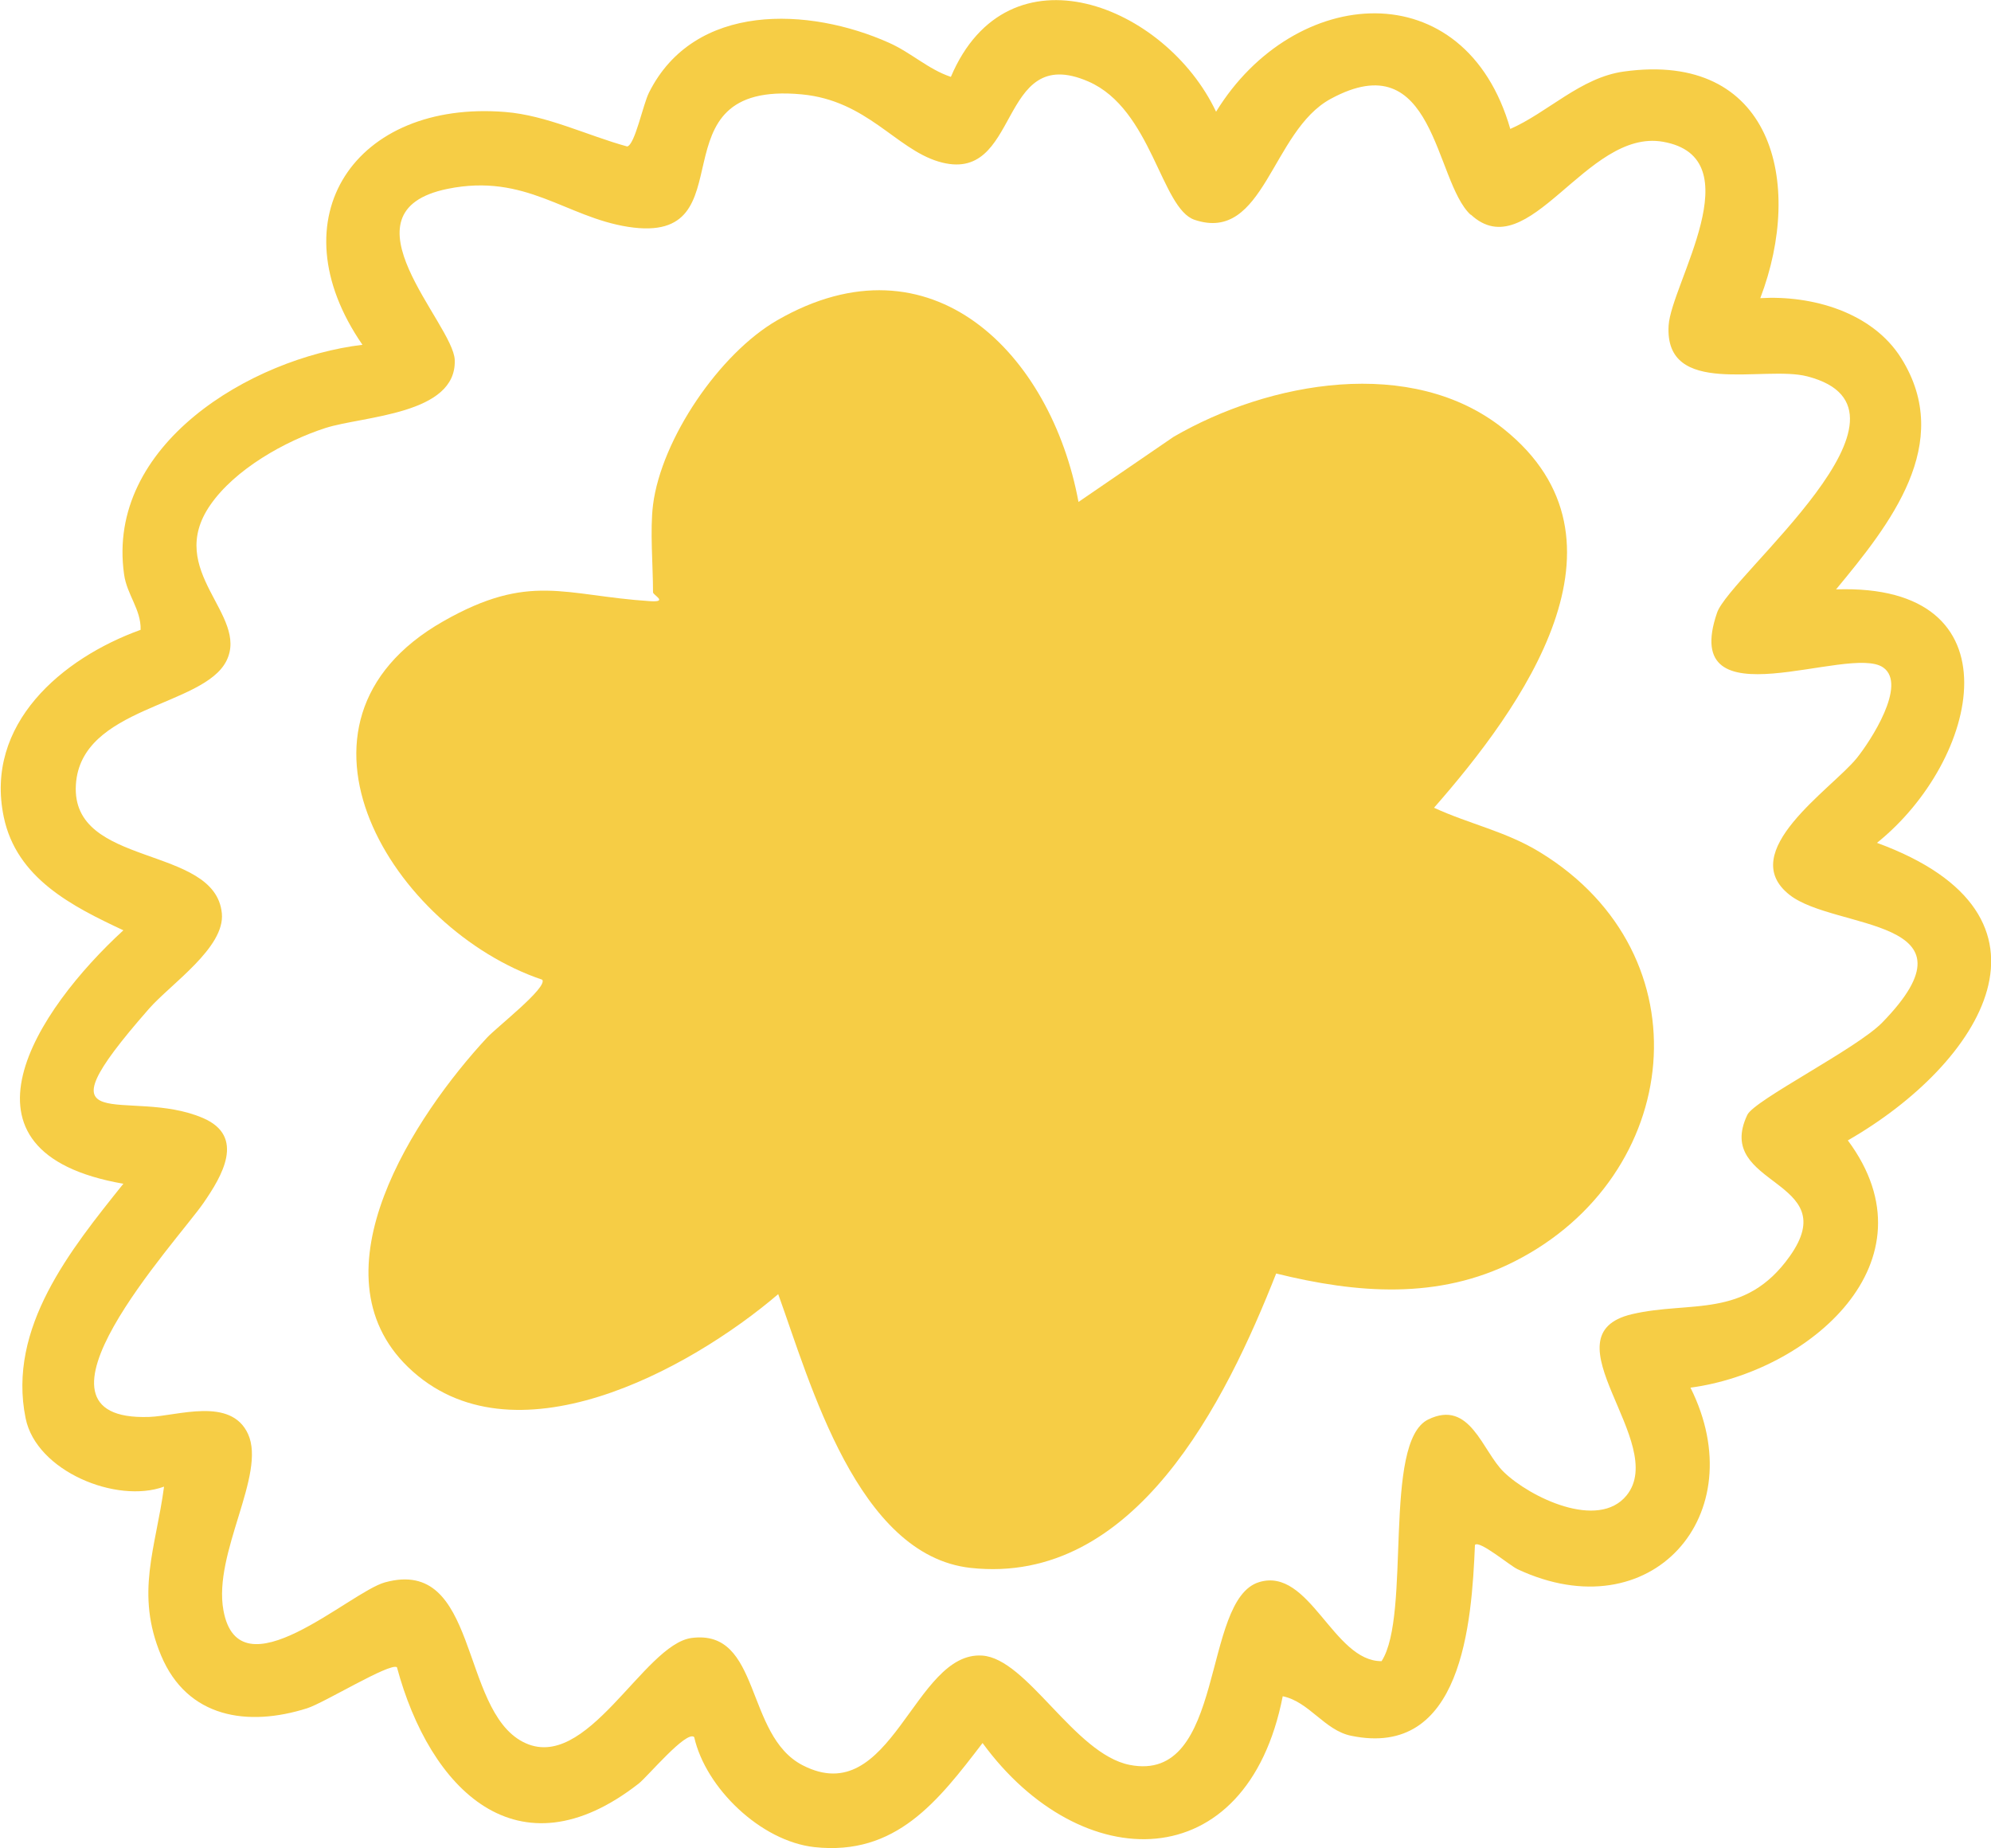
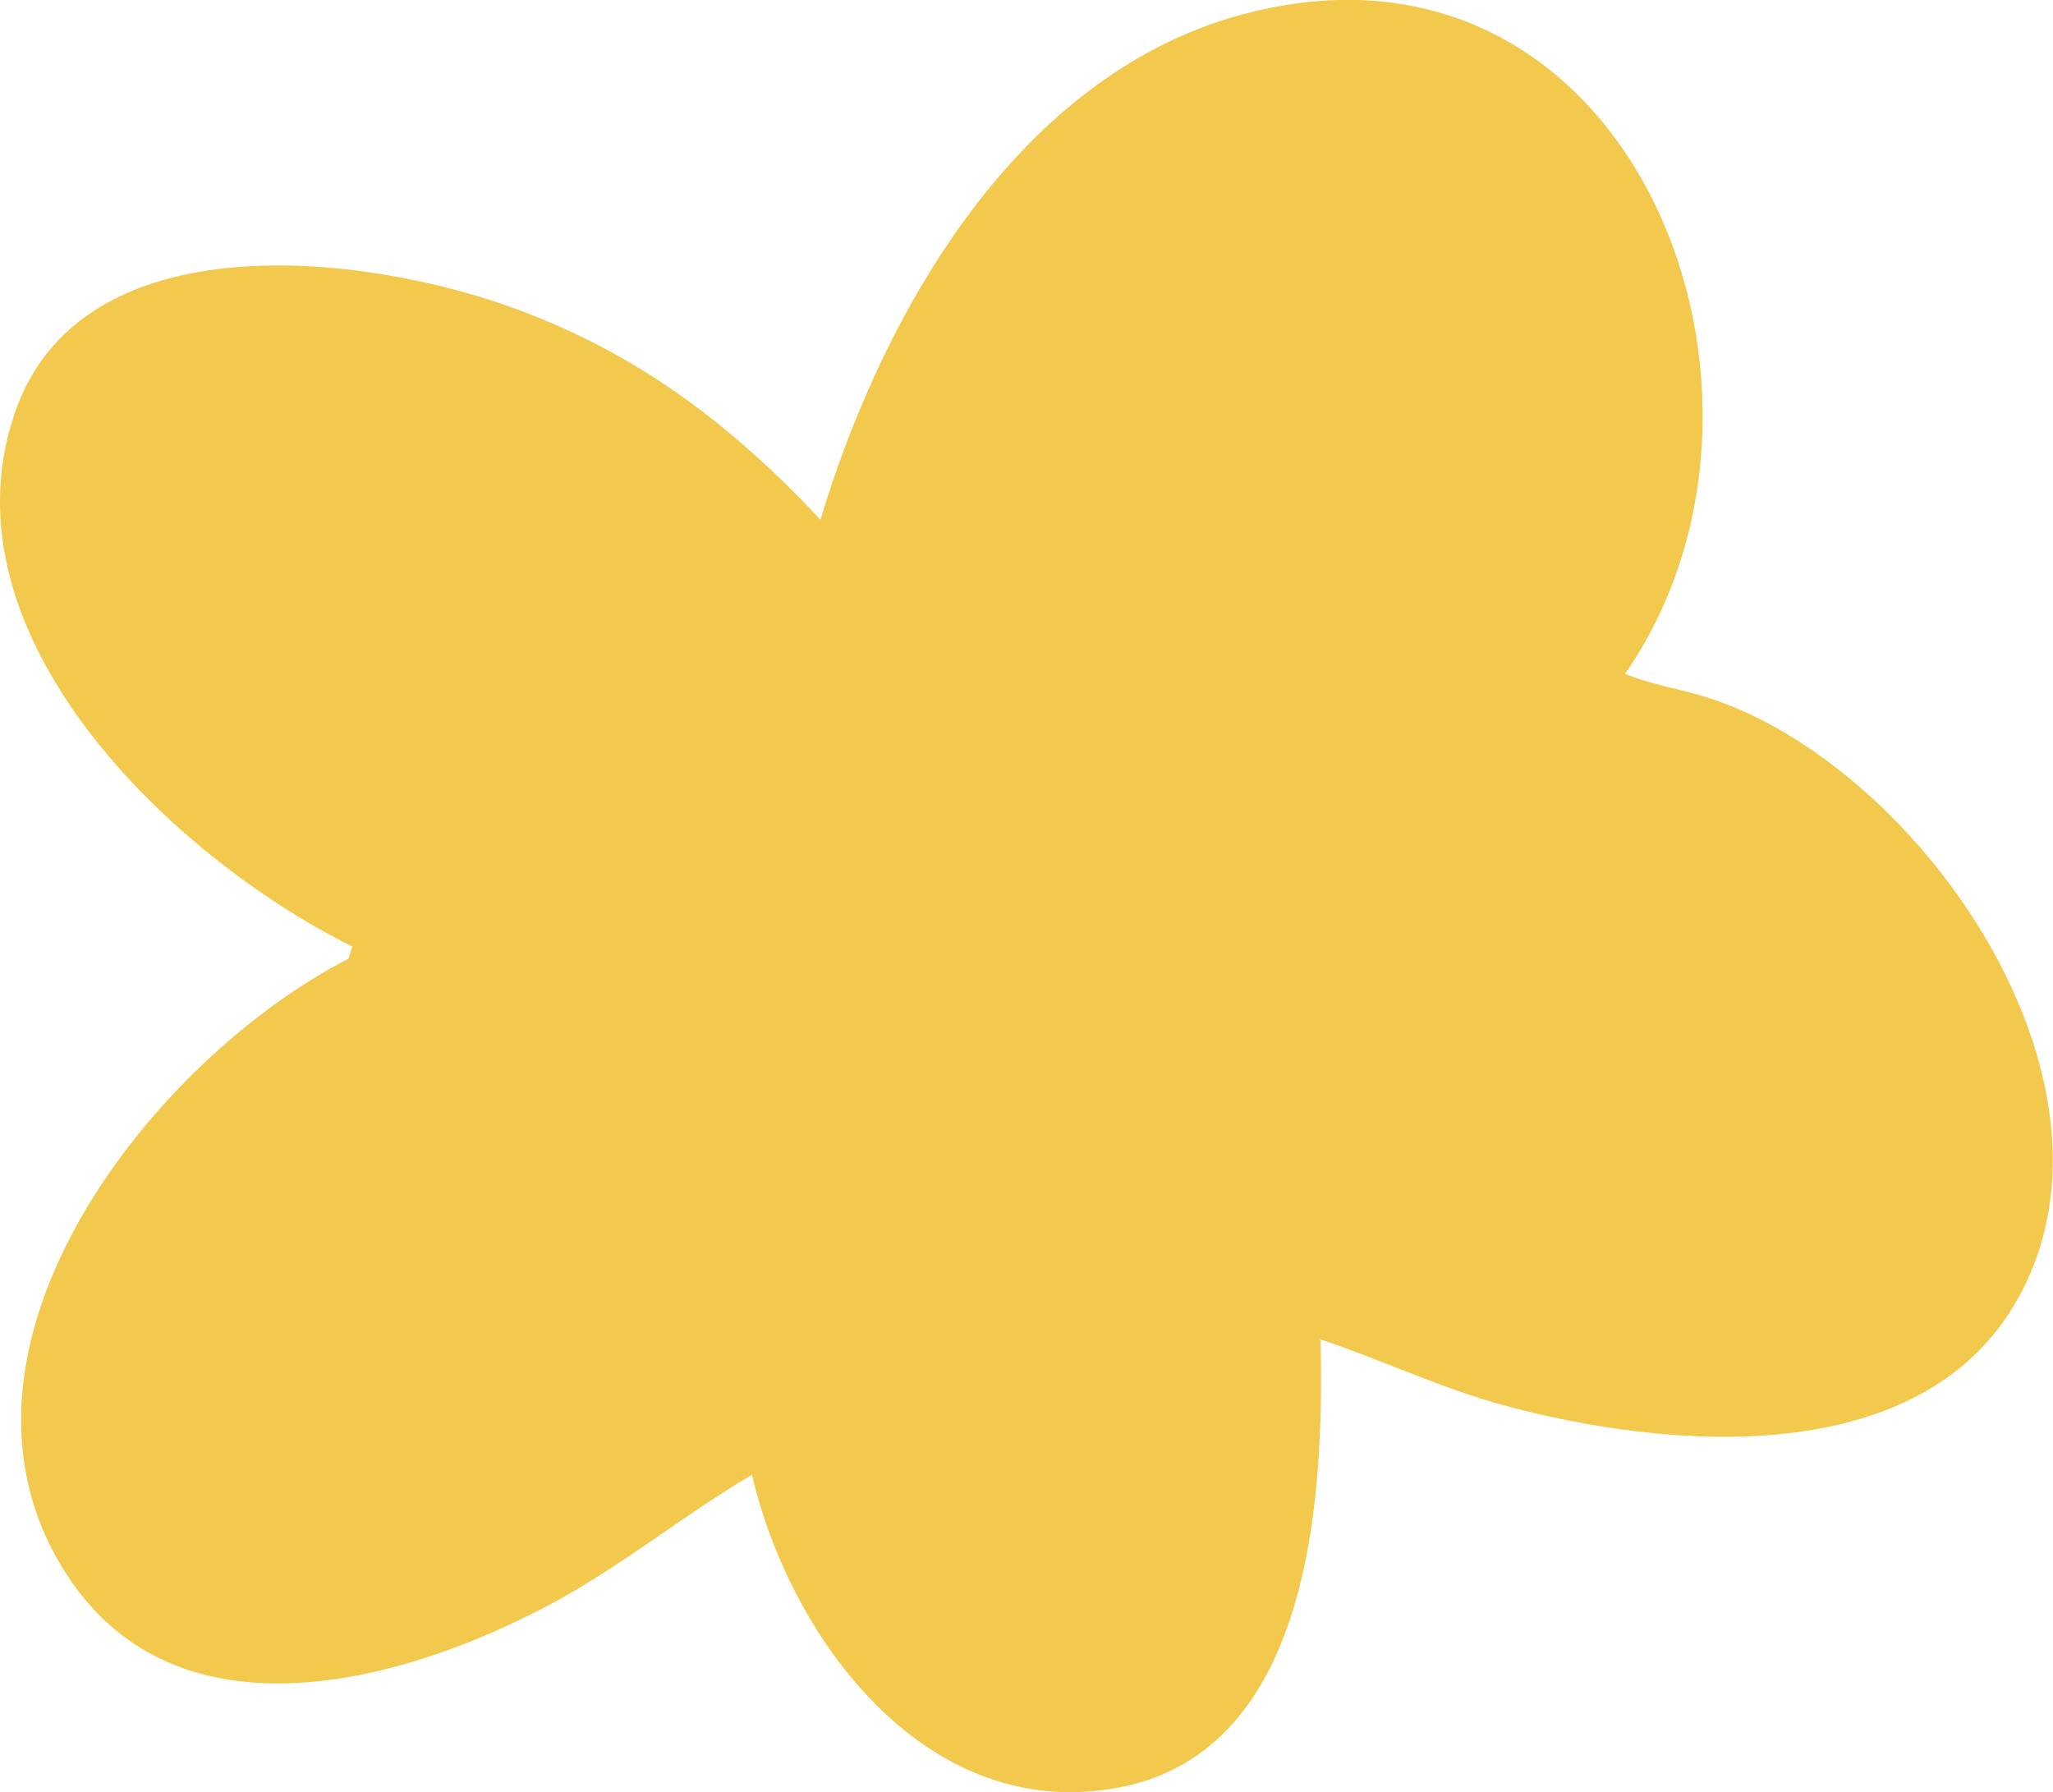
- <svg xmlns="http://www.w3.org/2000/svg" id="Layer_2" viewBox="0 0 163.97 152.16">
+ <svg xmlns="http://www.w3.org/2000/svg" id="Layer_2" version="1.1" viewBox="0 0 167.9 146.5">
+   <defs>
+     <style>
+       .st0 {
+         fill: #f2c94c;
+       }
+     </style>
+   </defs>
  <g id="Layer_1-2">
-     <path d="M124.33,10.64c3.13-1.36,5.84-4.26,9.4-4.75,12.23-1.7,14.87,9.14,11.24,18.66,4.26-.25,9.23,1.15,11.61,4.95,4.39,7.02-.94,13.68-5.37,19.03,15.17-.52,11.85,14.06,3.37,20.87,16.35,5.99,8.63,18.17-2.4,24.5,7.44,10.01-3.26,19.07-12.96,20.36,5.24,10.48-3.24,20.09-14.24,14.95-.64-.3-3.15-2.42-3.51-2-.27,6.46-1.05,17.62-10.21,15.71-2.18-.45-3.45-2.81-5.62-3.25-2.95,15.05-16.63,14.92-24.72,3.85-3.66,4.78-7.13,9.31-13.86,8.57-4.4-.49-8.94-4.85-9.89-9.06-.64-.58-3.83,3.25-4.57,3.83-9.98,7.79-17.21.45-19.91-9.58-.57-.4-6,2.94-7.4,3.38-4.89,1.55-9.86.8-12.02-4.34s-.43-8.85.24-13.91c-3.91,1.43-10.52-1.27-11.4-5.63-1.52-7.46,3.72-13.9,8.05-19.31-14.94-2.6-7.12-14.34,0-20.87-4.21-1.97-8.8-4.28-9.85-9.33-1.6-7.65,4.78-13.07,11.27-15.41.05-1.67-1.13-2.89-1.36-4.56-1.52-10.65,10.4-17.8,19.63-18.91-7.22-10.47-.56-20.16,11.75-19.17,3.42.27,6.77,1.94,10.05,2.84.64-.13,1.3-3.45,1.8-4.44,3.74-7.46,13.18-7.04,19.76-4.1,1.84.82,3.24,2.19,5.1,2.81,4.72-11.12,17.7-5.9,21.84,2.87,6.43-10.48,20.51-11.61,24.24,1.45ZM121.11,17.68c-3-2.79-2.91-14.21-11.52-9.54-4.9,2.65-5.45,11.9-11.21,9.96-2.76-.93-3.52-9.12-8.75-11.39-7.58-3.29-5.47,8.66-12.35,6.59-3.51-1.06-5.89-5.03-11.26-5.53-12.62-1.19-4.11,12.48-14.28,10.91-5.15-.8-8.44-4.44-14.88-3.13-9.17,1.87.48,11.09.59,14.09.17,4.51-7.55,4.61-10.64,5.6-3.35,1.08-7.46,3.4-9.49,6.34-3.78,5.46,3.22,9.03,1.33,12.83s-12,3.76-12.4,10.2c-.43,6.88,11.47,4.9,12.02,10.59.28,2.82-4.21,5.82-6,7.86-9.76,11.13-1.71,6.35,4.45,9,3.53,1.52,1.55,4.8.04,6.99-2.19,3.17-16.01,18.02-4.47,17.62,2.33-.08,6.73-1.68,8.14,1.41,1.51,3.33-2.89,9.8-2.03,14.51,1.29,7.1,10.4-1.51,13.31-2.3,7.73-2.12,6.13,10.43,11.36,13.14s9.92-8.04,13.89-8.56c5.74-.75,4.36,8.02,9.14,10.48,7.33,3.78,9.15-9.41,14.79-9.03,3.71.25,7.6,8.1,12.14,9,7.96,1.57,5.88-13.6,10.67-15.05,4.16-1.26,6.1,6.54,10.08,6.51,2.47-3.8.05-18.05,3.84-19.9,3.46-1.69,4.45,2.61,6.23,4.33,2.14,2.07,7.76,4.81,10.11,1.92,3.5-4.32-6.84-13.2.44-14.92,4.81-1.13,9.3.43,12.99-4.76,4.56-6.41-6.3-5.72-3.49-11.65.58-1.22,9.01-5.45,11.11-7.6,8.48-8.7-3.9-7.59-7.62-10.51-4.52-3.53,3.46-8.72,5.52-11.26,1.13-1.4,4.19-6.07,2.18-7.47-2.79-1.96-16.87,4.79-13.68-4.51,1.06-3.09,18.14-16.69,7.43-19.46-3.58-.93-11.77,1.78-11.42-4.18.2-3.42,7.02-13.84-.48-15.14-6.3-1.09-11.06,10.41-15.81,6Z" fill="#f6cd45" />
-     <path d="M53.78,41.57c.69-5.42,5.47-12.46,10.23-15.2,12.71-7.32,22.56,2.79,24.81,14.96l7.83-5.36c7.85-4.56,19.64-6.71,27.2-.64,11.45,9.18,1.47,22.95-5.75,31.18,2.95,1.36,5.93,1.94,8.77,3.69,13.76,8.45,11.71,26.64-2.13,33.66-6.28,3.19-13.01,2.64-19.64,1-4.13,10.46-11.6,25.73-25.17,24.24-9.32-1.03-13.2-15.25-15.84-22.54-7.35,6.27-21.95,14.25-30.48,6.01-8.05-7.78.6-20.77,6.49-27.12.79-.86,5.02-4.14,4.56-4.78-12.24-4.12-22.88-21.13-8.16-29.51,7.13-4.06,9.94-2.12,17.04-1.66,1.53.1.24-.5.24-.73,0-2.2-.26-5.13,0-7.19Z" fill="#f6cd45" />
+     <path class="st0" d="M108,109.6c.3,13.1-.8,34.2-17.2,36.7-15.3,2.4-26.2-12.4-29.3-25.7-5.6,3.3-10.7,7.5-16.5,10.6-12.4,6.6-31,11.6-39.9-3-11.1-18.2,7.4-41.6,23.4-49.8l.3-1C14.1,70.1-5,52,1.2,33.8c5.4-15.9,28.7-13.1,41.1-8.5,10,3.7,17.6,9.5,24.8,17.2C72.3,25.2,83.6,5.6,102.3,1c31.4-7.8,46.4,31.4,30.6,54.1,2.4,1,5.1,1.3,7.8,2.3,16.7,6.1,33.8,30.8,24.6,48.3-7.7,14.7-28.8,12.9-42.4,9.2-5.1-1.4-9.9-3.7-15-5.4h0Z" />
  </g>
</svg>
